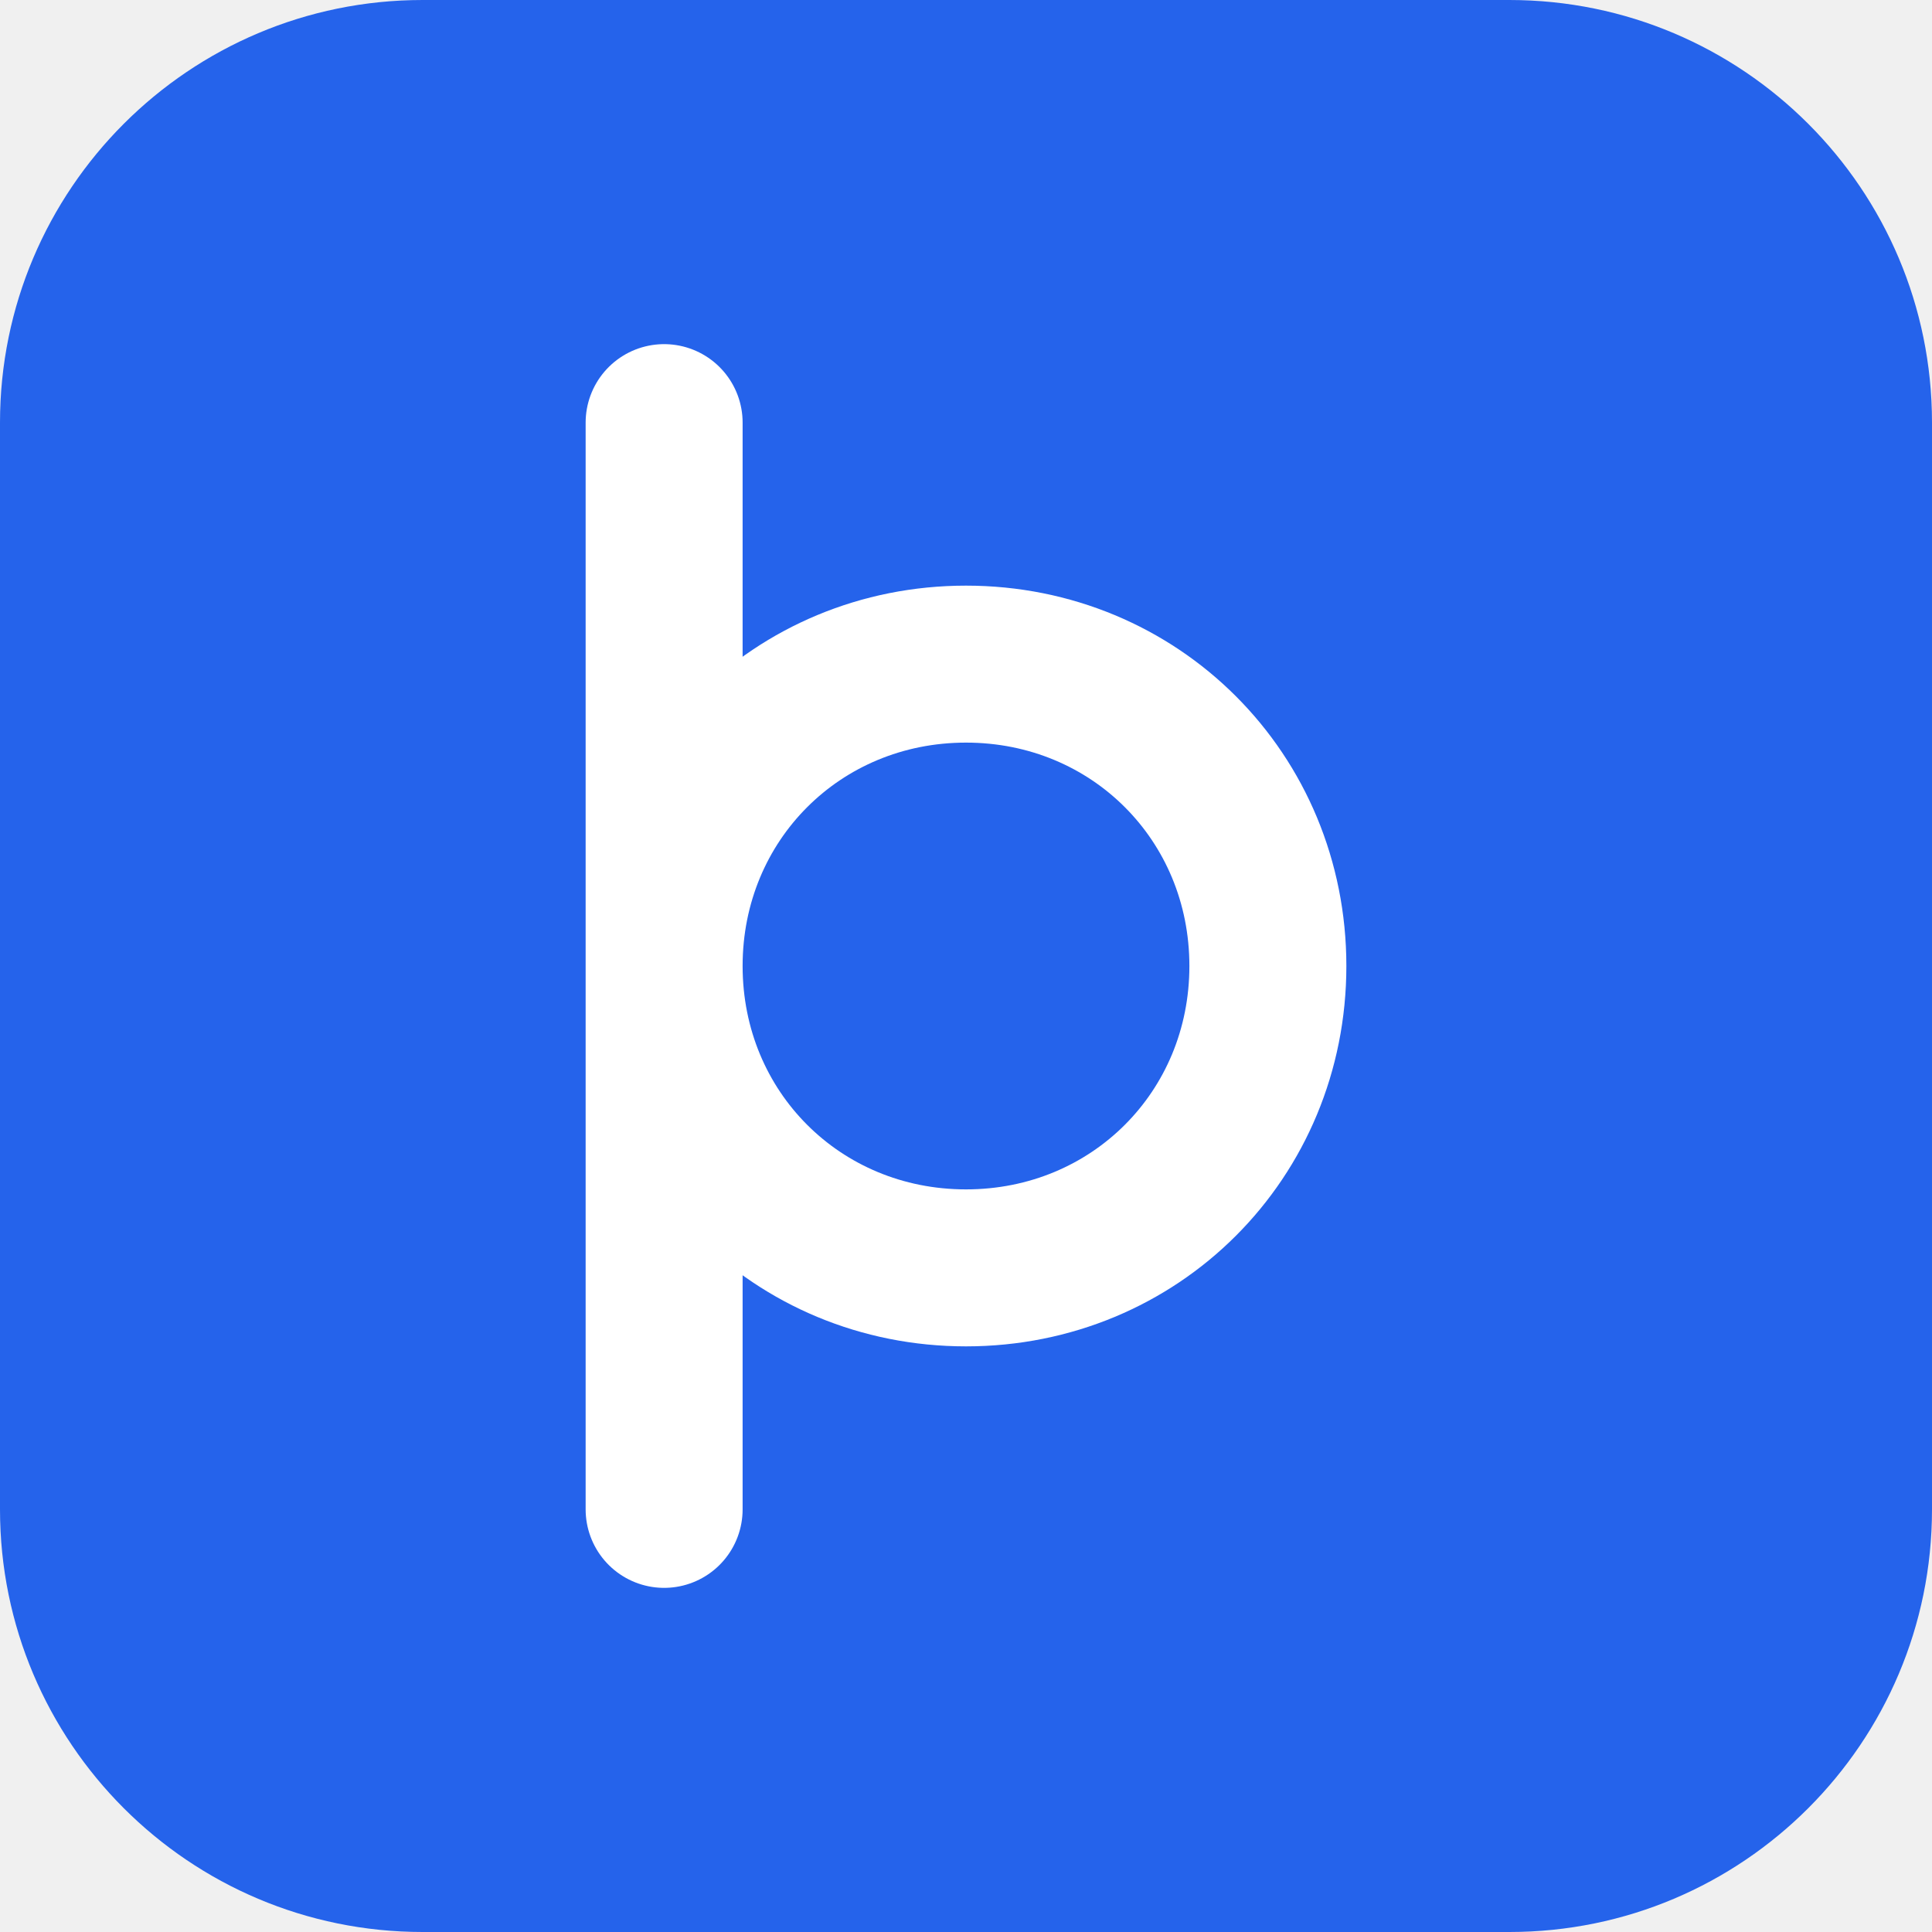
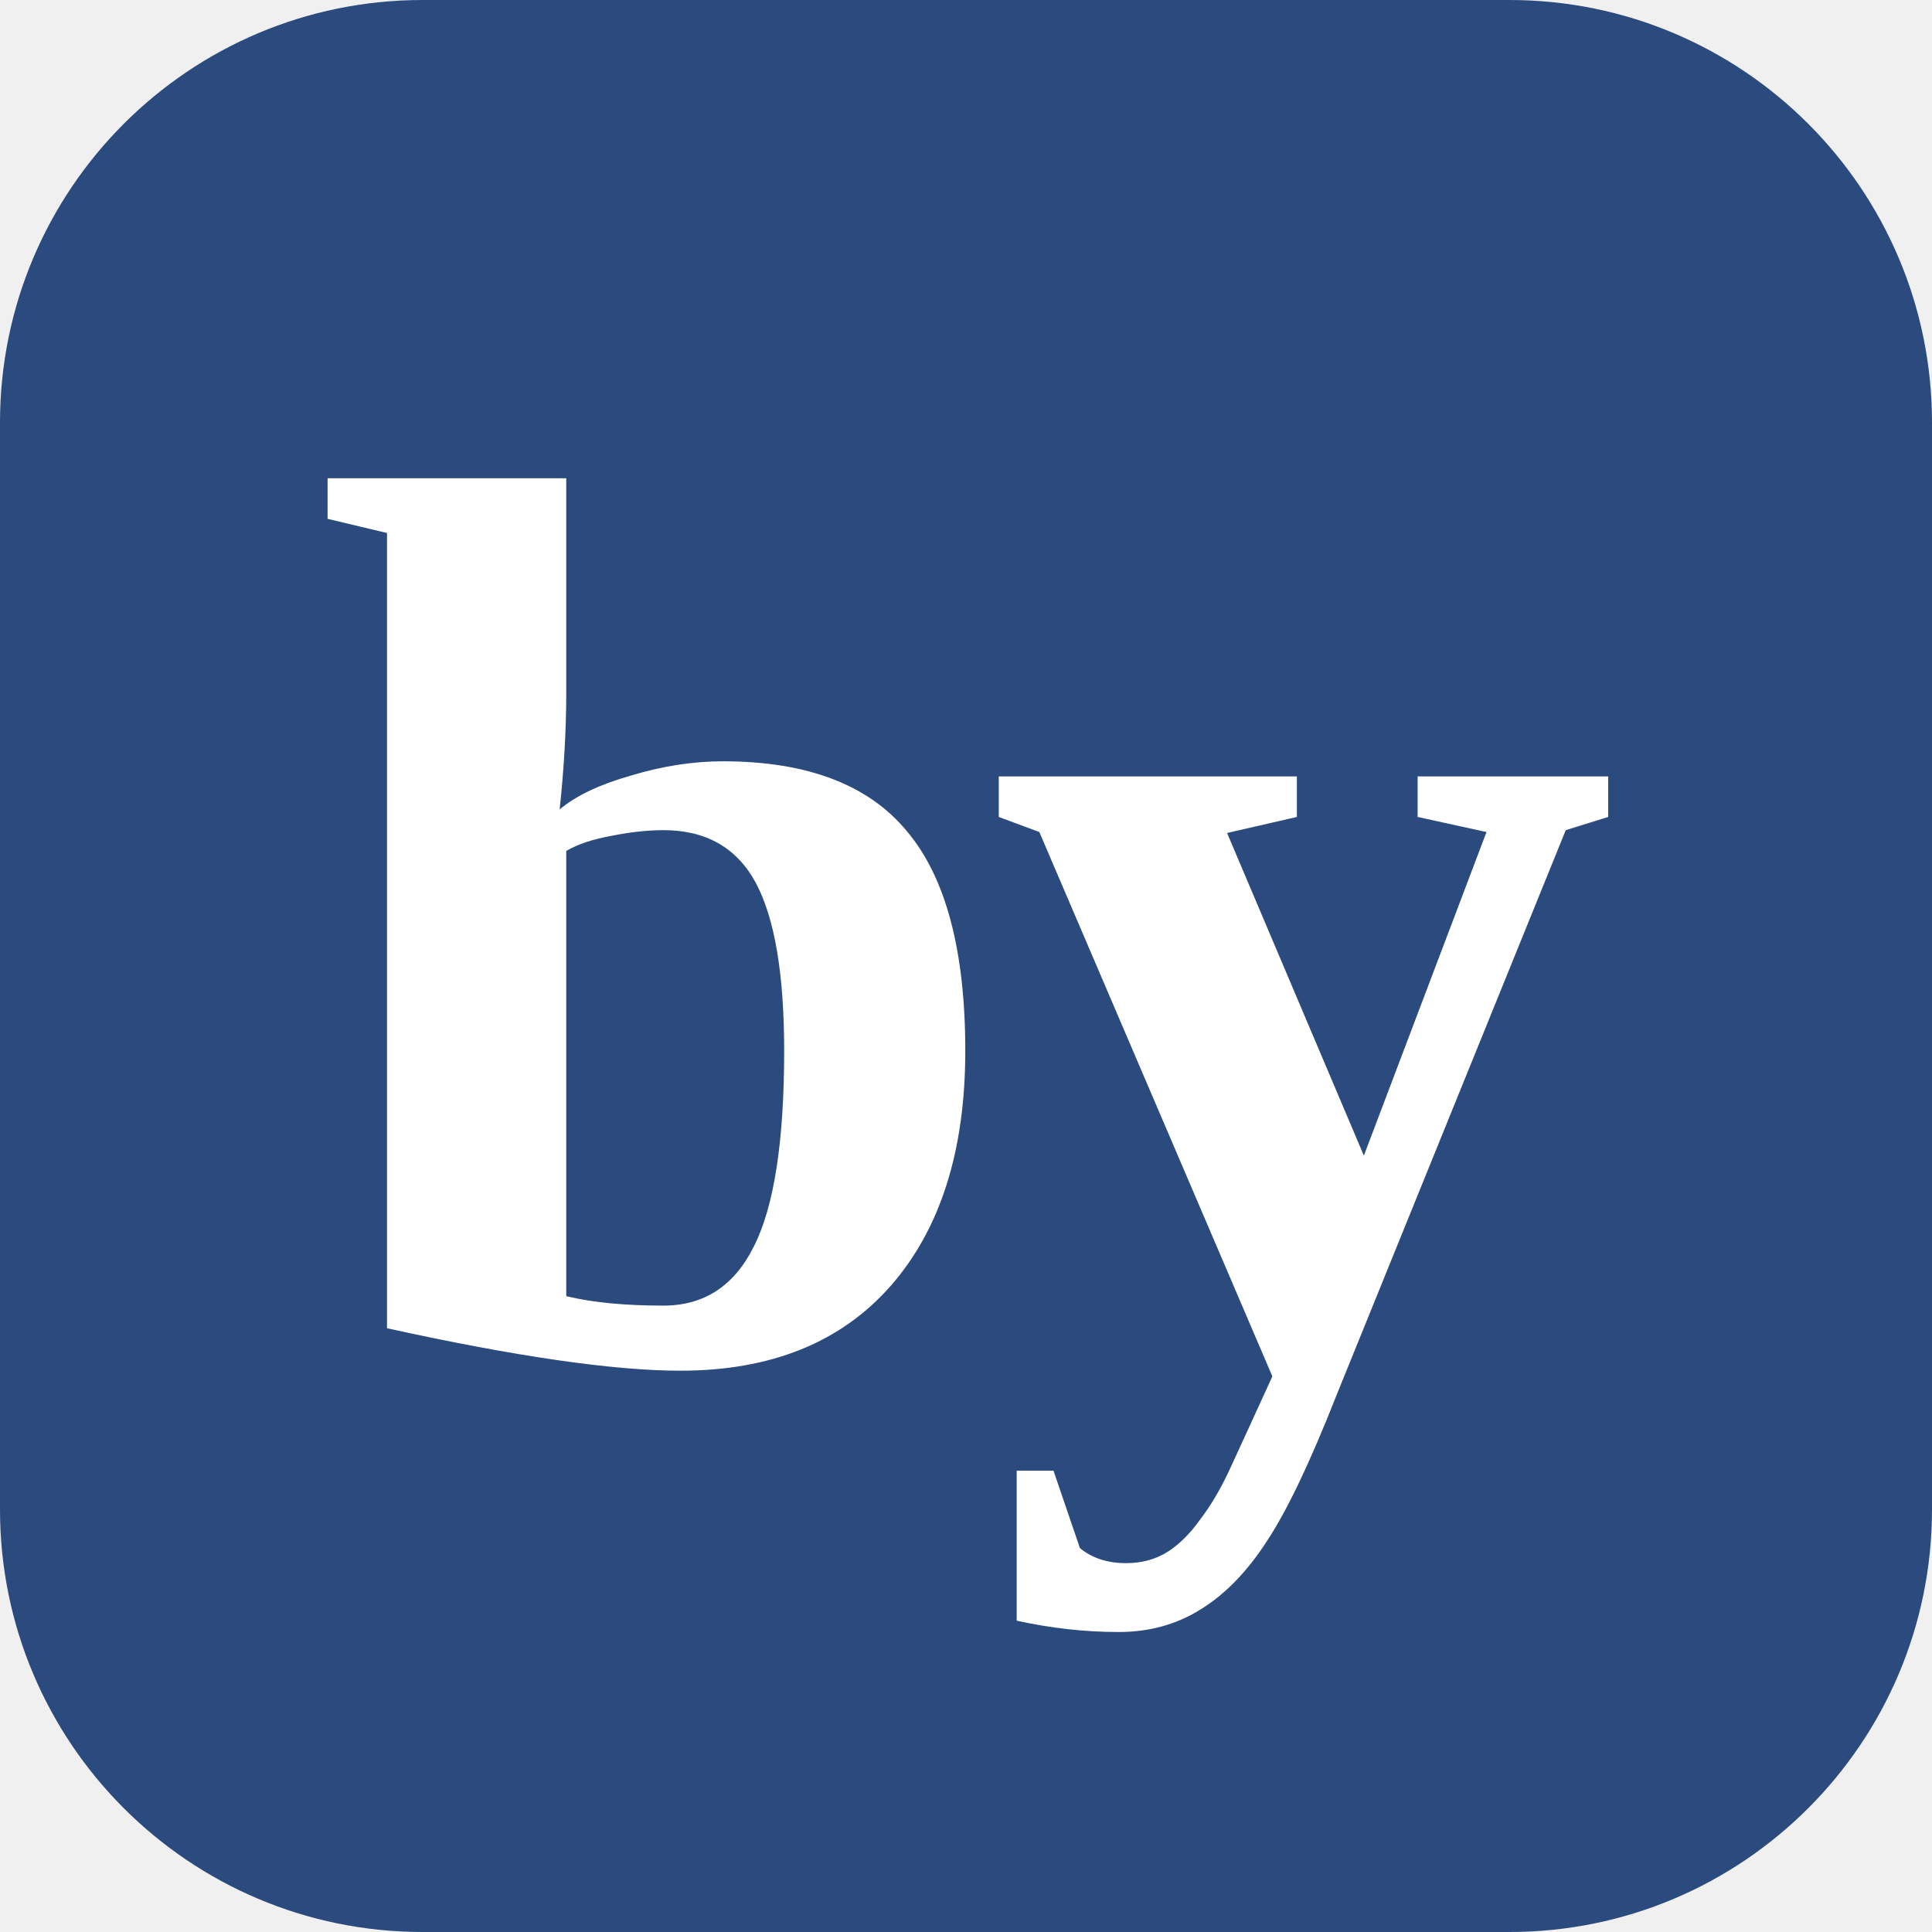
<svg xmlns="http://www.w3.org/2000/svg" viewBox="0 0 32 32">
-   <rect width="32" height="32" rx="7" fill="#2563eb" />
-   <path d="M11 7v18M11 16c0-2.8 2.2-5 5-5s5 2.2 5 5-2.2 5-5 5-5-2.2-5-5" fill="none" stroke="#ffffff" stroke-width="2.6" stroke-linecap="round" stroke-linejoin="round" />
+   <rect width="32" height="32" rx="7" fill="#2b4a7e" />
+   <text x="16" y="22.5" text-anchor="middle" font-family="Georgia, 'Times New Roman', 'Newsreader', serif" font-size="21" font-weight="700" letter-spacing="-0.5" fill="#ffffff">by</text>
</svg>
